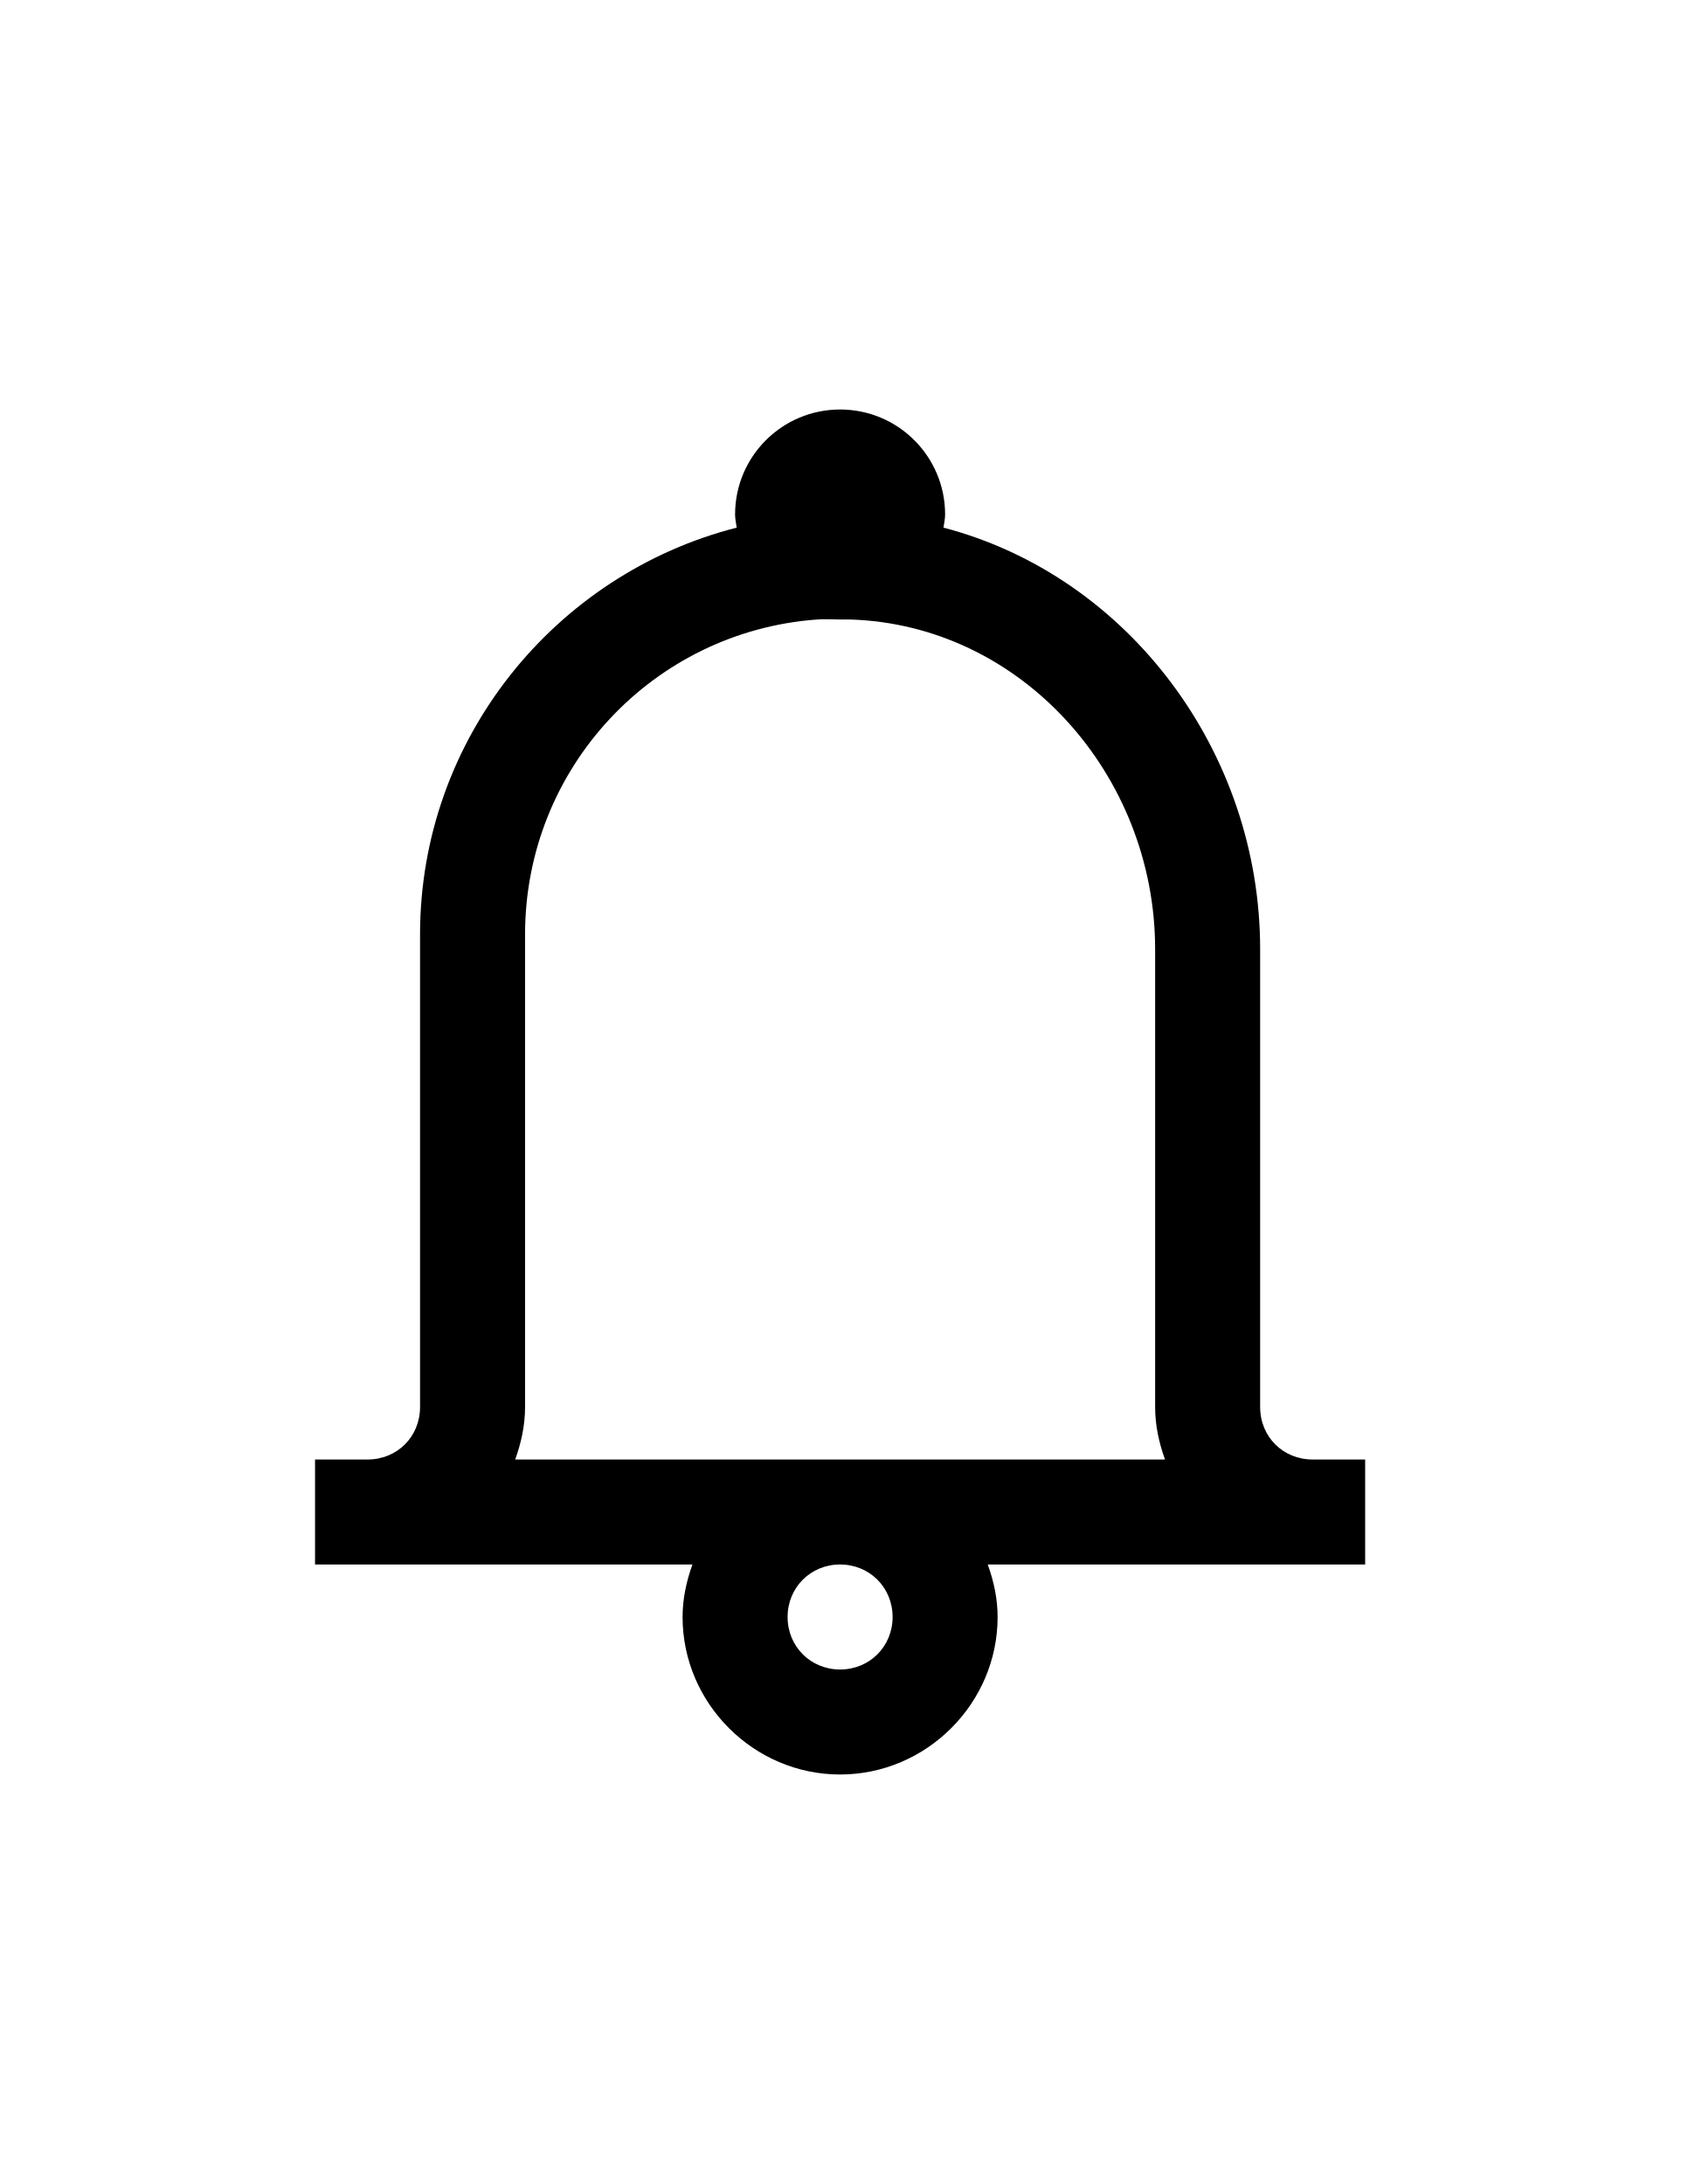
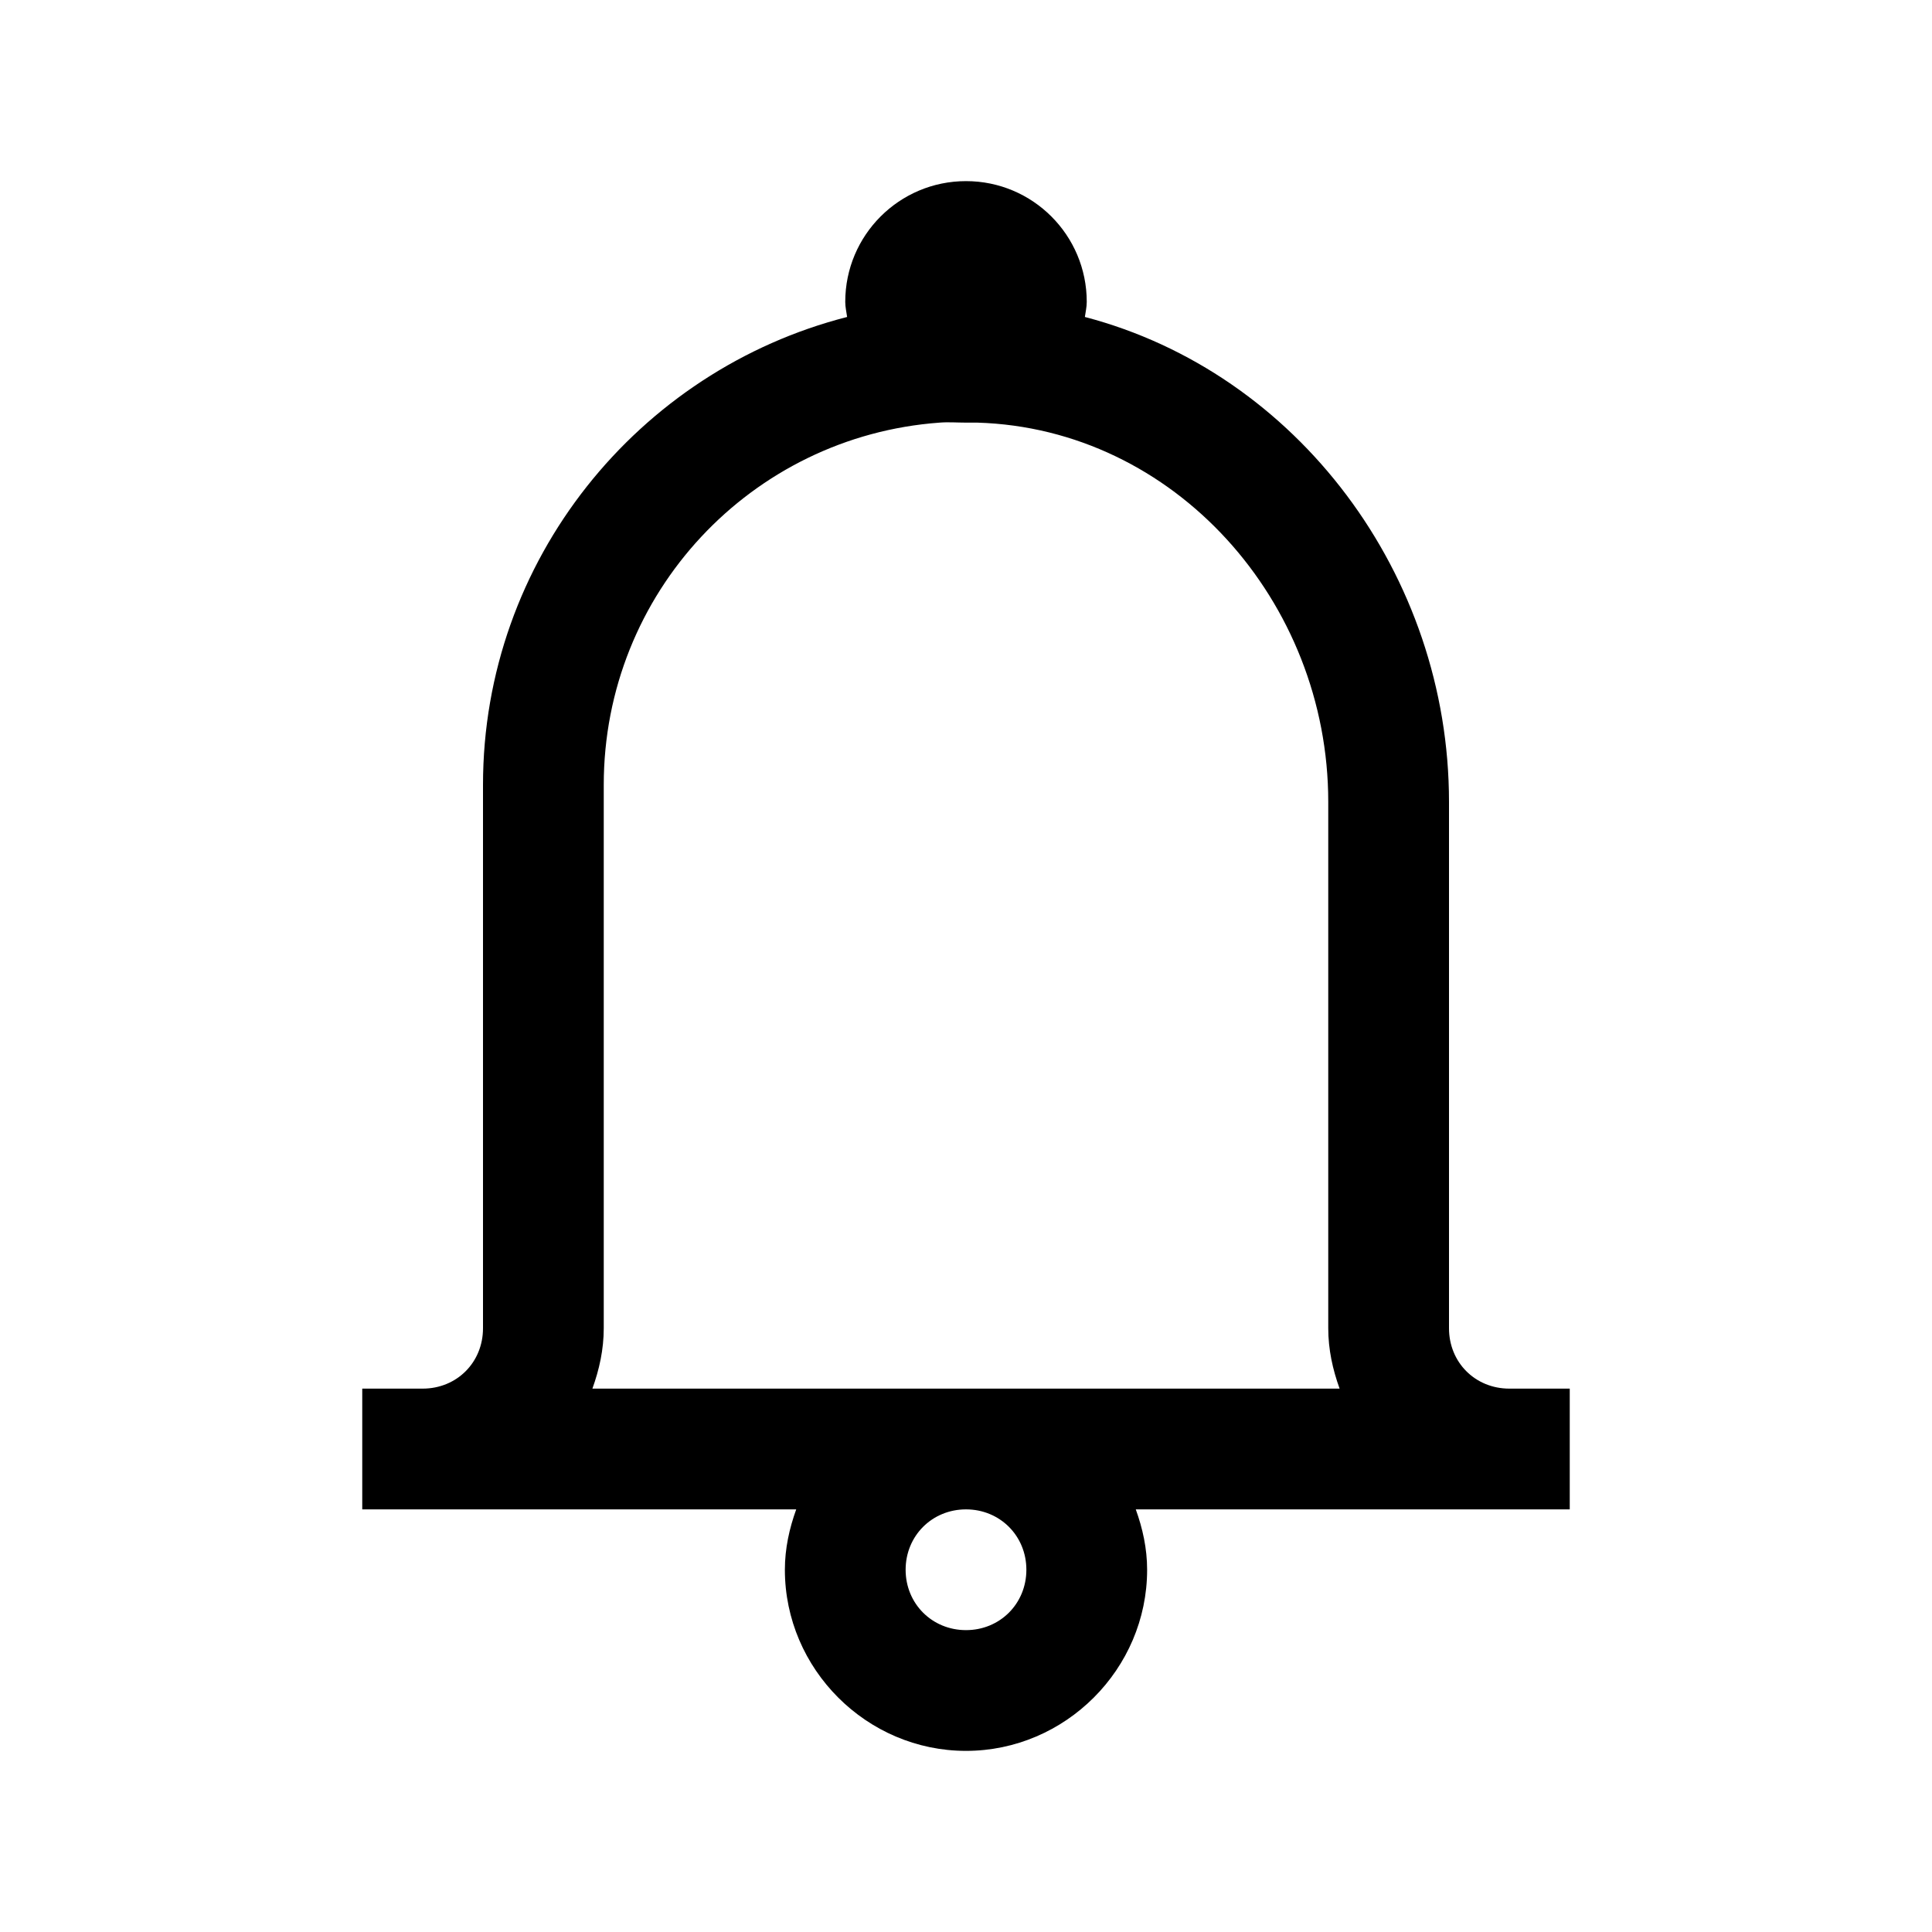
- <svg xmlns="http://www.w3.org/2000/svg" xmlns:xlink="http://www.w3.org/1999/xlink">
+ <svg xmlns="http://www.w3.org/2000/svg" xmlns:xlink="http://www.w3.org/1999/xlink" viewBox="0 0 128 128">
  <symbol id="svg-bell" viewBox="0 0 32 32">
    <path class="svg-fill" d="M 16 3 C 14.895 3 14 3.895 14 5 C 14 5.086 14.02 5.168 14.031 5.25 C 10.574 6.133 8 9.273 8 13 L 8 22 C 8 22.566 7.566 23 7 23 L 6 23 L 6 25 L 13.188 25 C 13.074 25.316 13 25.648 13 26 C 13 27.645 14.355 29 16 29 C 17.645 29 19 27.645 19 26 C 19 25.648 18.926 25.316 18.812 25 L 26 25 L 26 23 L 25 23 C 24.434 23 24 22.566 24 22 L 24 13.281 C 24 9.523 21.488 6.172 17.969 5.25 C 17.98 5.168 18 5.086 18 5 C 18 3.895 17.105 3 16 3 Z M 15.562 7 C 15.707 6.988 15.852 7 16 7 C 16.062 7 16.125 7 16.188 7 C 19.453 7.098 22 9.961 22 13.281 L 22 22 C 22 22.352 22.074 22.684 22.188 23 L 9.812 23 C 9.926 22.684 10 22.352 10 22 L 10 13 C 10 9.824 12.445 7.227 15.562 7 Z M 16 25 C 16.562 25 17 25.438 17 26 C 17 26.562 16.562 27 16 27 C 15.438 27 15 26.562 15 26 C 15 25.438 15.438 25 16 25 Z" />
  </symbol>
  <use xlink:href="#svg-bell" />
</svg>
